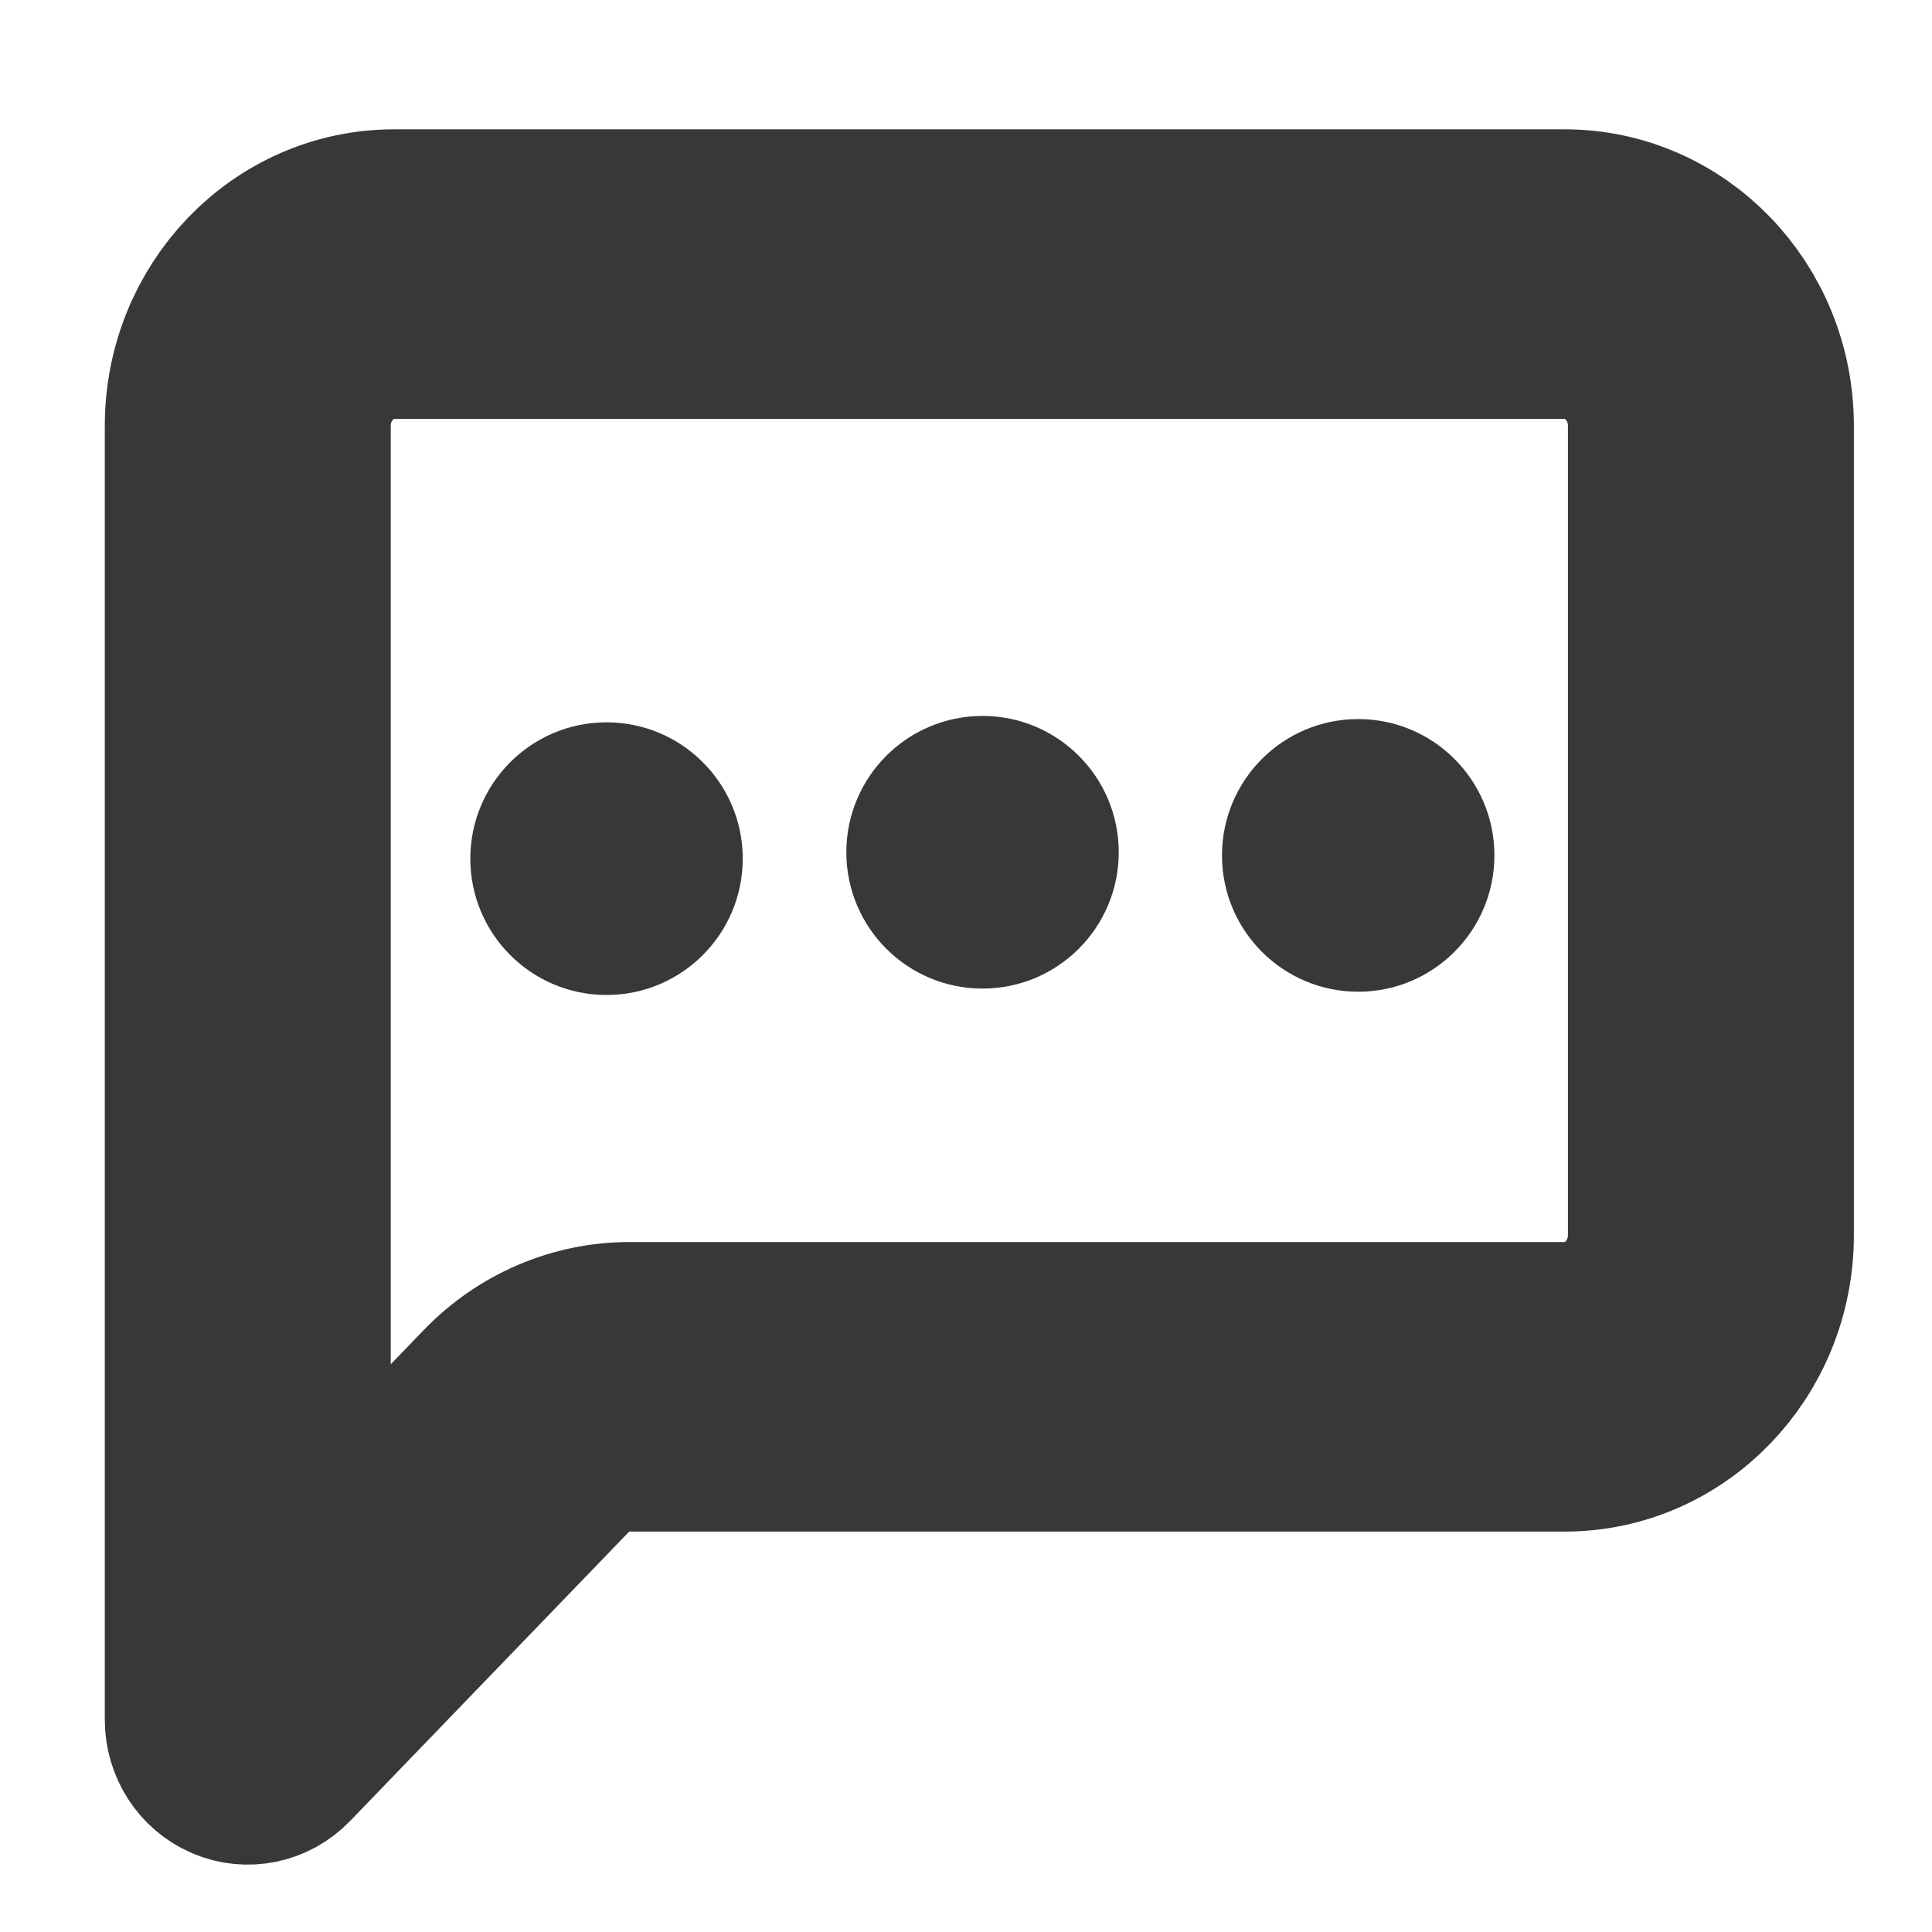
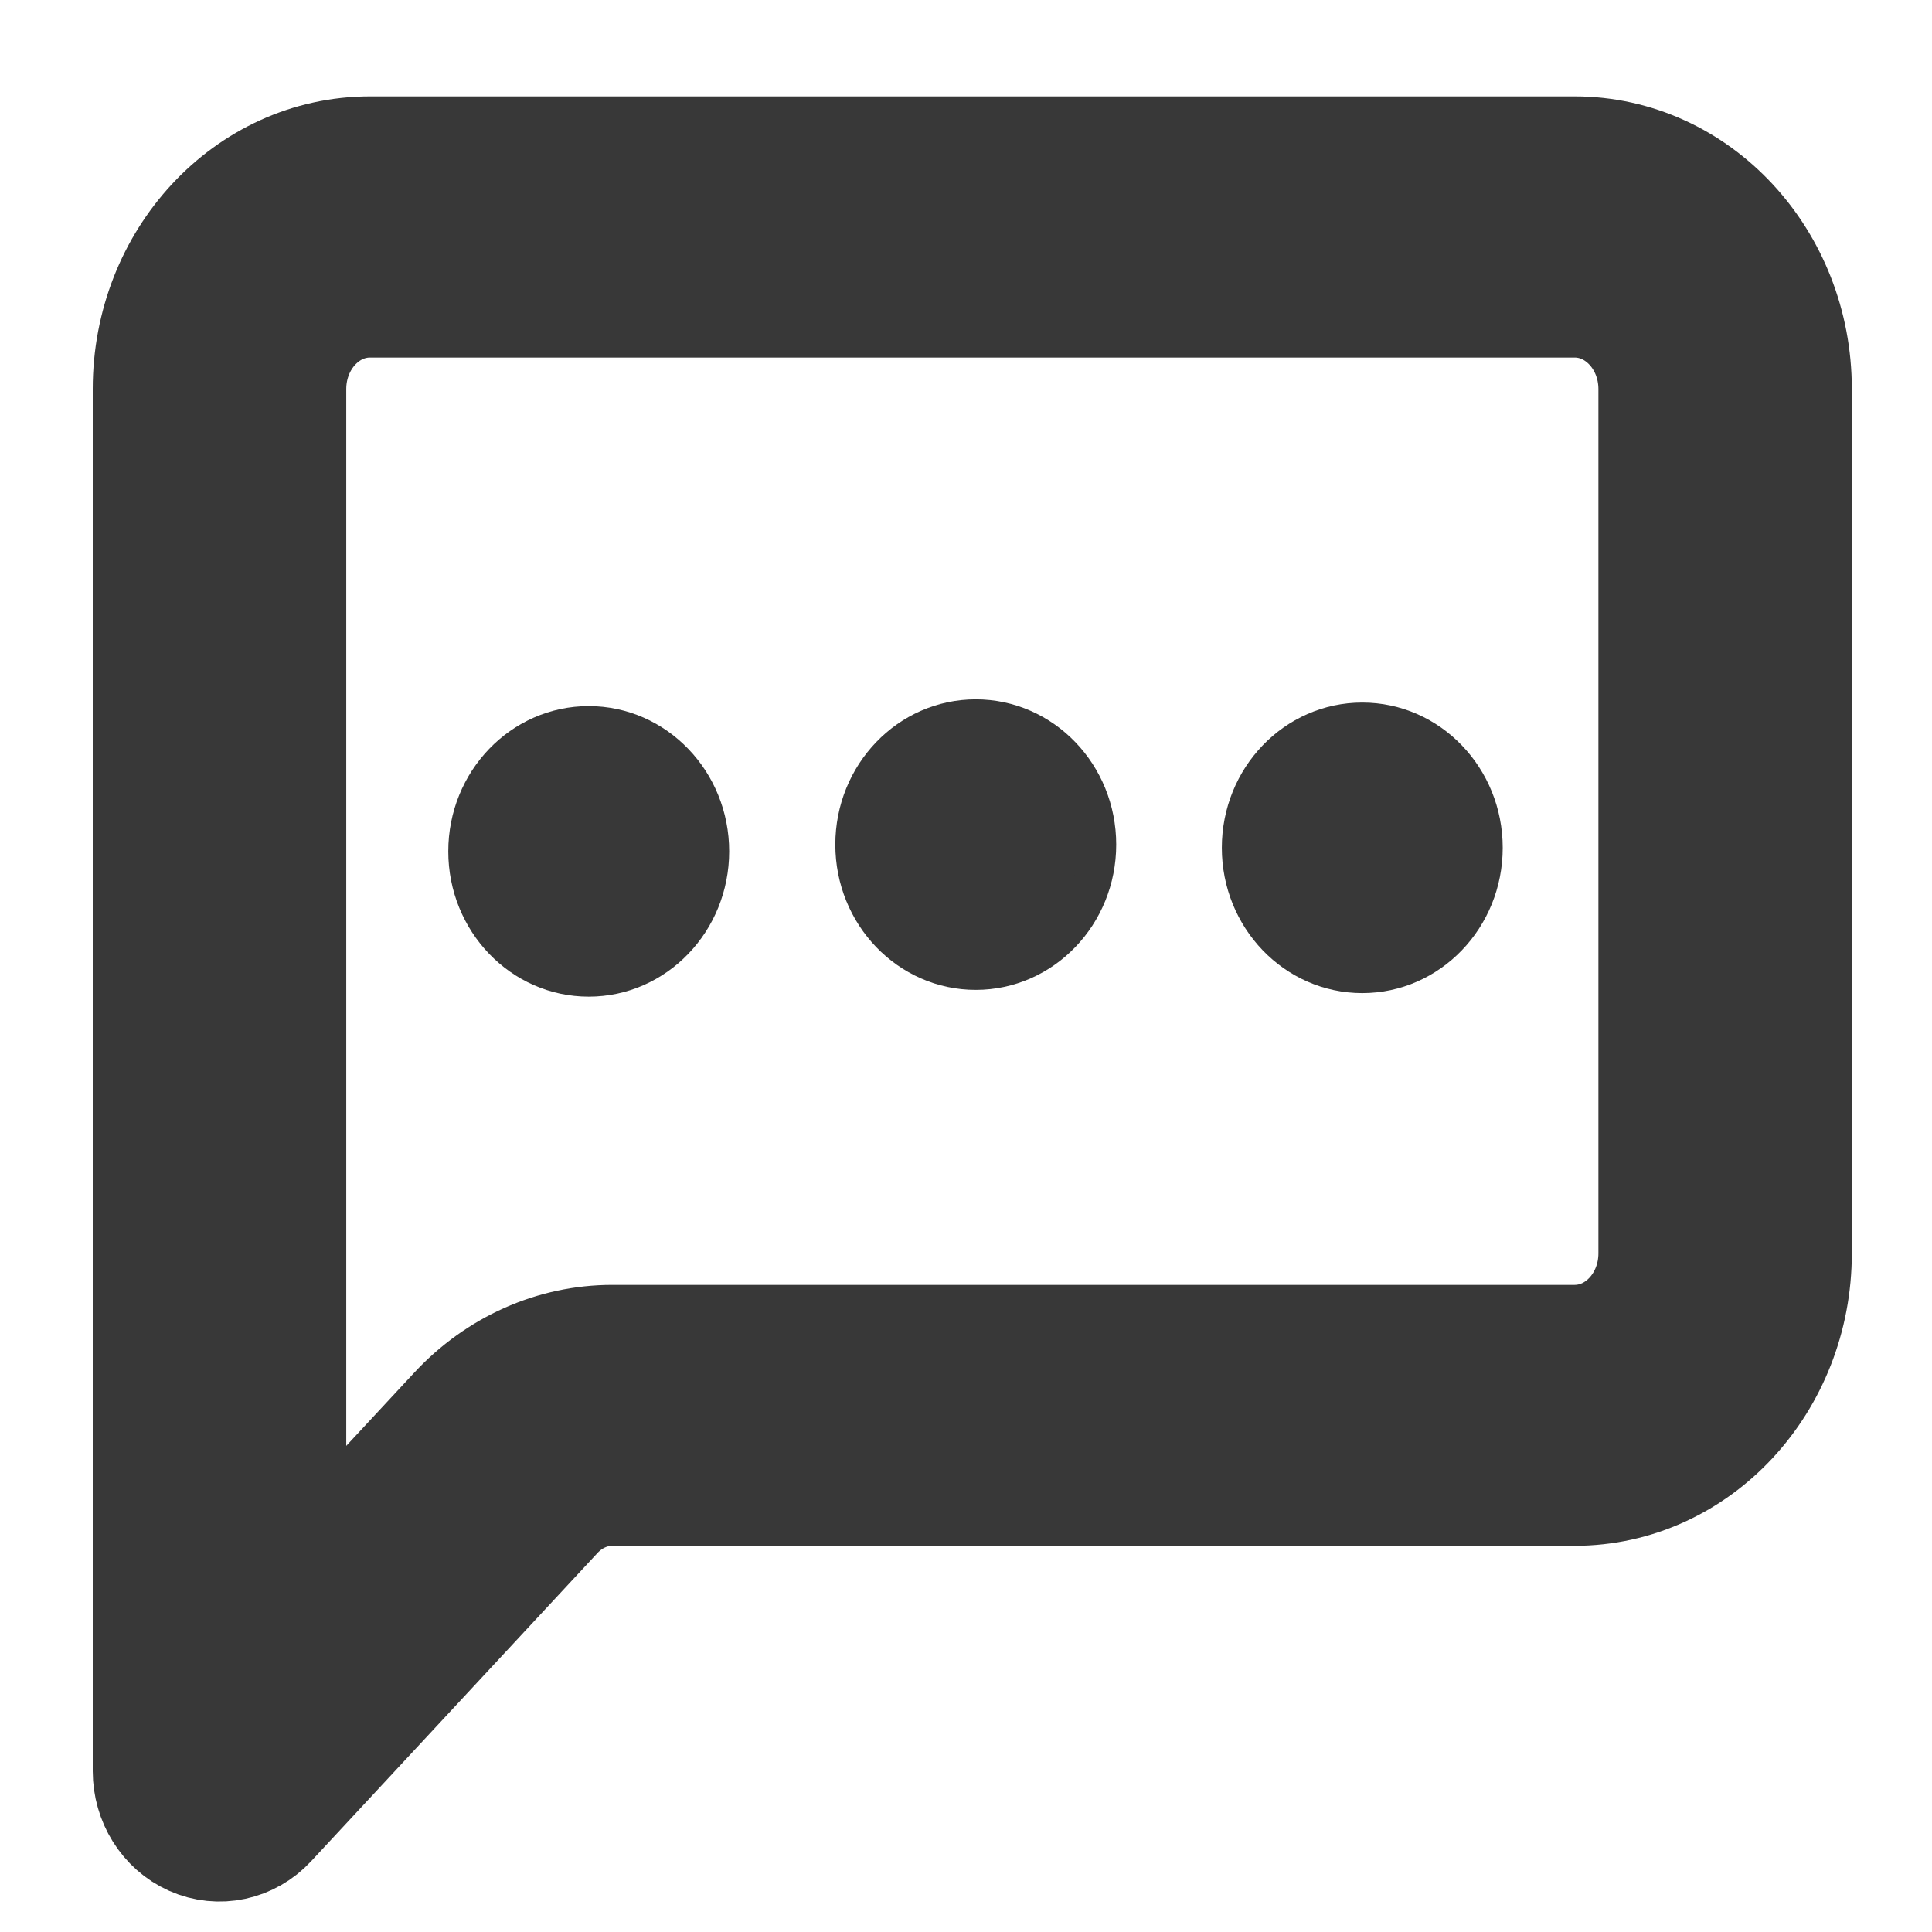
- <svg xmlns="http://www.w3.org/2000/svg" width="16" height="16" fill="currentColor" class="bi bi-chat-left" viewBox="0 0 16 16" version="1.1" id="svg4">
+ <svg xmlns="http://www.w3.org/2000/svg" width="18" height="18" class="bi bi-chat-left" viewBox="0 0 18 18" version="1.1" id="svg4" style="fill:currentColor">
  <defs id="defs8" />
-   <path d="m 12.957,2.689 a 0.808,0.838 0 0 1 0.808,0.838 v 6.701 a 0.808,0.838 0 0 1 -0.808,0.838 H 5.213 A 1.616,1.675 0 0 0 4.071,11.556 L 2.456,13.232 V 3.526 A 0.808,0.838 0 0 1 3.263,2.689 Z M 3.263,1.851 A 1.616,1.675 0 0 0 1.648,3.526 V 14.243 a 0.404,0.419 0 0 0 0.69,0.296 l 2.305,-2.39 a 0.808,0.838 0 0 1 0.571,-0.245 h 7.743 a 1.616,1.675 0 0 0 1.616,-1.675 V 3.526 A 1.616,1.675 0 0 0 12.957,1.851 Z" id="path2" style="stroke:#383838;stroke-width:1.56;stroke-miterlimit:4;stroke-dasharray:none;stroke-opacity:1;fill:#383838;fill-opacity:1" />
-   <ellipse style="fill:#383838;fill-opacity:1;stroke:#383838;stroke-width:0.296;stroke-linecap:round;stroke-linejoin:round;stroke-miterlimit:10;stroke-dasharray:none;stroke-opacity:1;paint-order:markers fill stroke" id="path2265" cx="5.023" cy="7.111" rx="0.98" ry="0.981" />
-   <ellipse cy="7.058" cx="8.137" id="path2265-8" style="fill:#383838;fill-opacity:1;stroke:#383838;stroke-width:0.296;stroke-linecap:round;stroke-linejoin:round;stroke-miterlimit:10;stroke-dasharray:none;stroke-opacity:1;paint-order:markers fill stroke" rx="0.98" ry="0.981" />
-   <ellipse style="fill:#383838;fill-opacity:1;stroke:#383838;stroke-width:0.296;stroke-linecap:round;stroke-linejoin:round;stroke-miterlimit:10;stroke-dasharray:none;stroke-opacity:1;paint-order:markers fill stroke" id="path2265-8-3" cx="11.248" cy="7.084" rx="0.98" ry="0.981" />
+   <path d="m 14.67,2.618 a 0.935,1.007 0 0 1 0.935,1.007 v 8.052 a 0.935,1.007 0 0 1 -0.935,1.007 H 5.705 A 1.87,2.013 0 0 0 4.383,13.273 L 2.513,15.286 V 3.624 A 0.935,1.007 0 0 1 3.448,2.618 Z M 3.448,1.611 A 1.87,2.013 0 0 0 1.577,3.624 V 16.501 a 0.468,0.503 0 0 0 0.799,0.355 l 2.668,-2.872 a 0.935,1.007 0 0 1 0.661,-0.295 h 8.965 a 1.87,2.013 0 0 0 1.87,-2.013 V 3.624 a 1.87,2.013 0 0 0 -1.87,-2.013 z" id="path2" style="fill:#383838;fill-opacity:1;stroke:#383838;stroke-width:1.426;stroke-miterlimit:4;stroke-dasharray:none;stroke-opacity:1" />
+   <ellipse style="fill:#383838;fill-opacity:1;stroke:#383838;stroke-width:0.349;stroke-linecap:round;stroke-linejoin:round;stroke-miterlimit:10;stroke-dasharray:none;stroke-opacity:1;paint-order:markers fill stroke" id="path2265" cx="5.485" cy="7.932" rx="1.134" ry="1.179" />
+   <ellipse cy="7.869" cx="9.091" id="path2265-8" style="fill:#383838;fill-opacity:1;stroke:#383838;stroke-width:0.349;stroke-linecap:round;stroke-linejoin:round;stroke-miterlimit:10;stroke-dasharray:none;stroke-opacity:1;paint-order:markers fill stroke" rx="1.134" ry="1.179" />
+   <ellipse style="fill:#383838;fill-opacity:1;stroke:#383838;stroke-width:0.349;stroke-linecap:round;stroke-linejoin:round;stroke-miterlimit:10;stroke-dasharray:none;stroke-opacity:1;paint-order:markers fill stroke" id="path2265-8-3" cx="12.692" cy="7.899" rx="1.134" ry="1.179" />
</svg>
